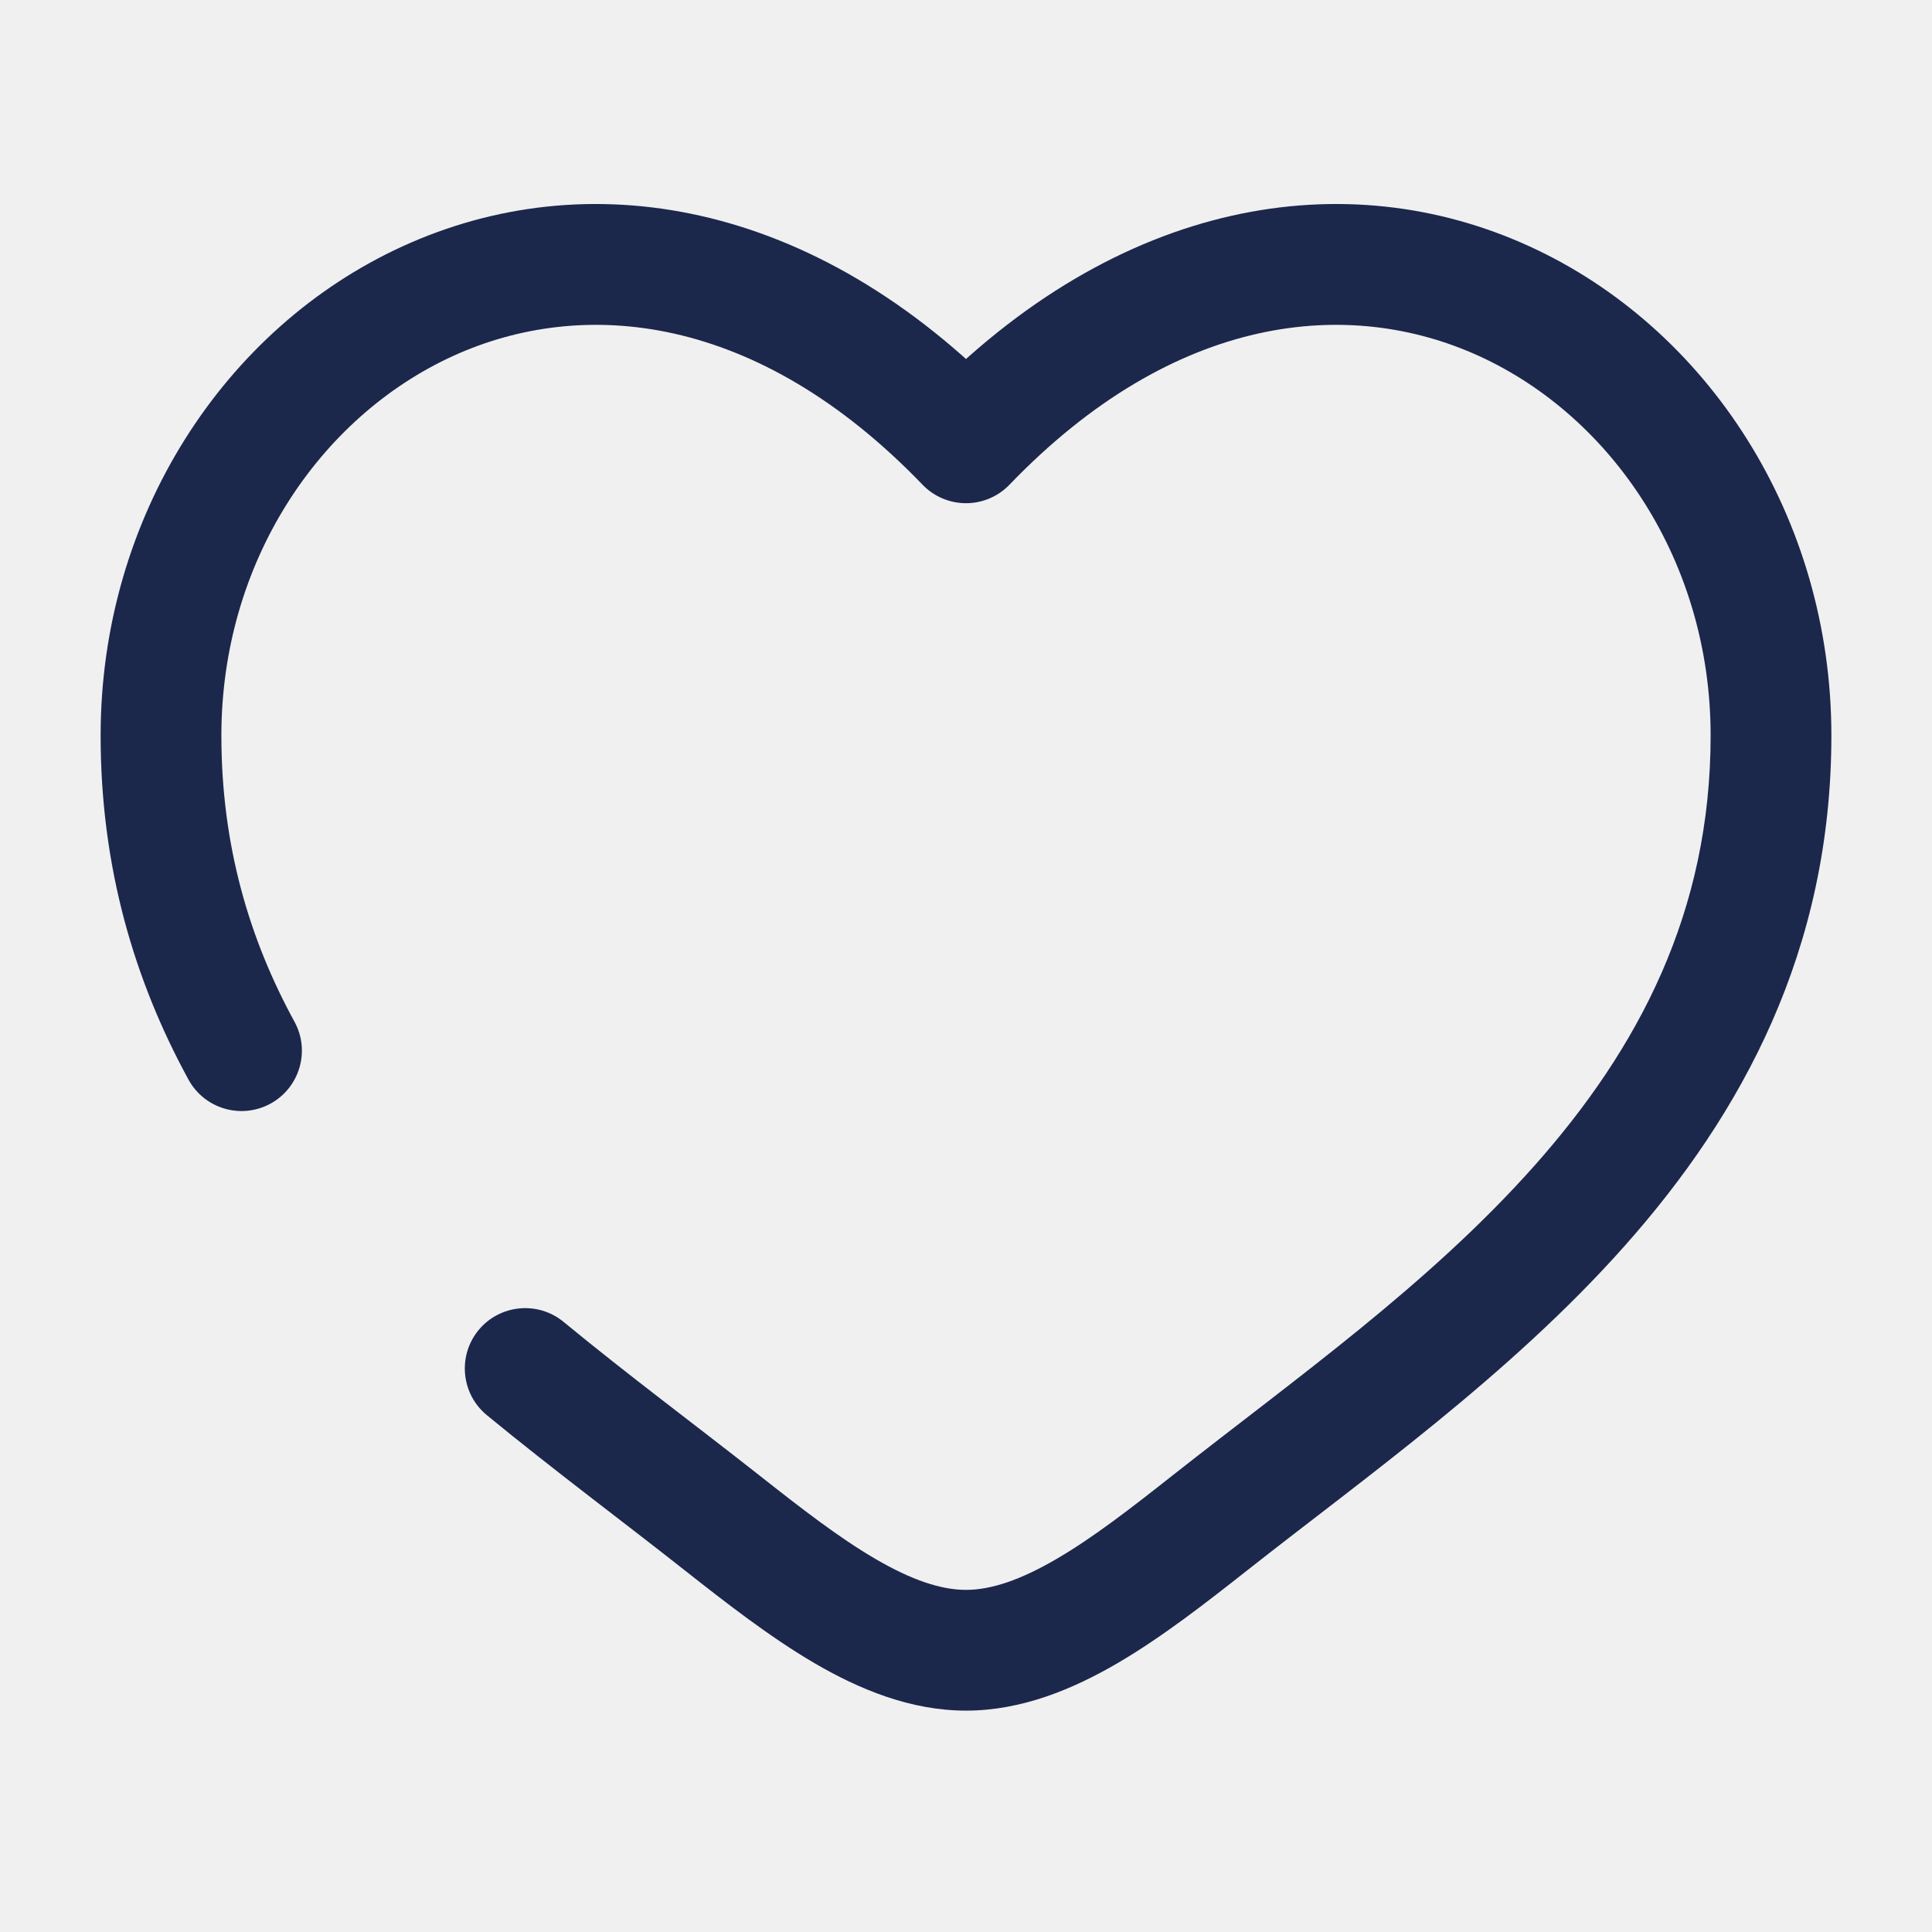
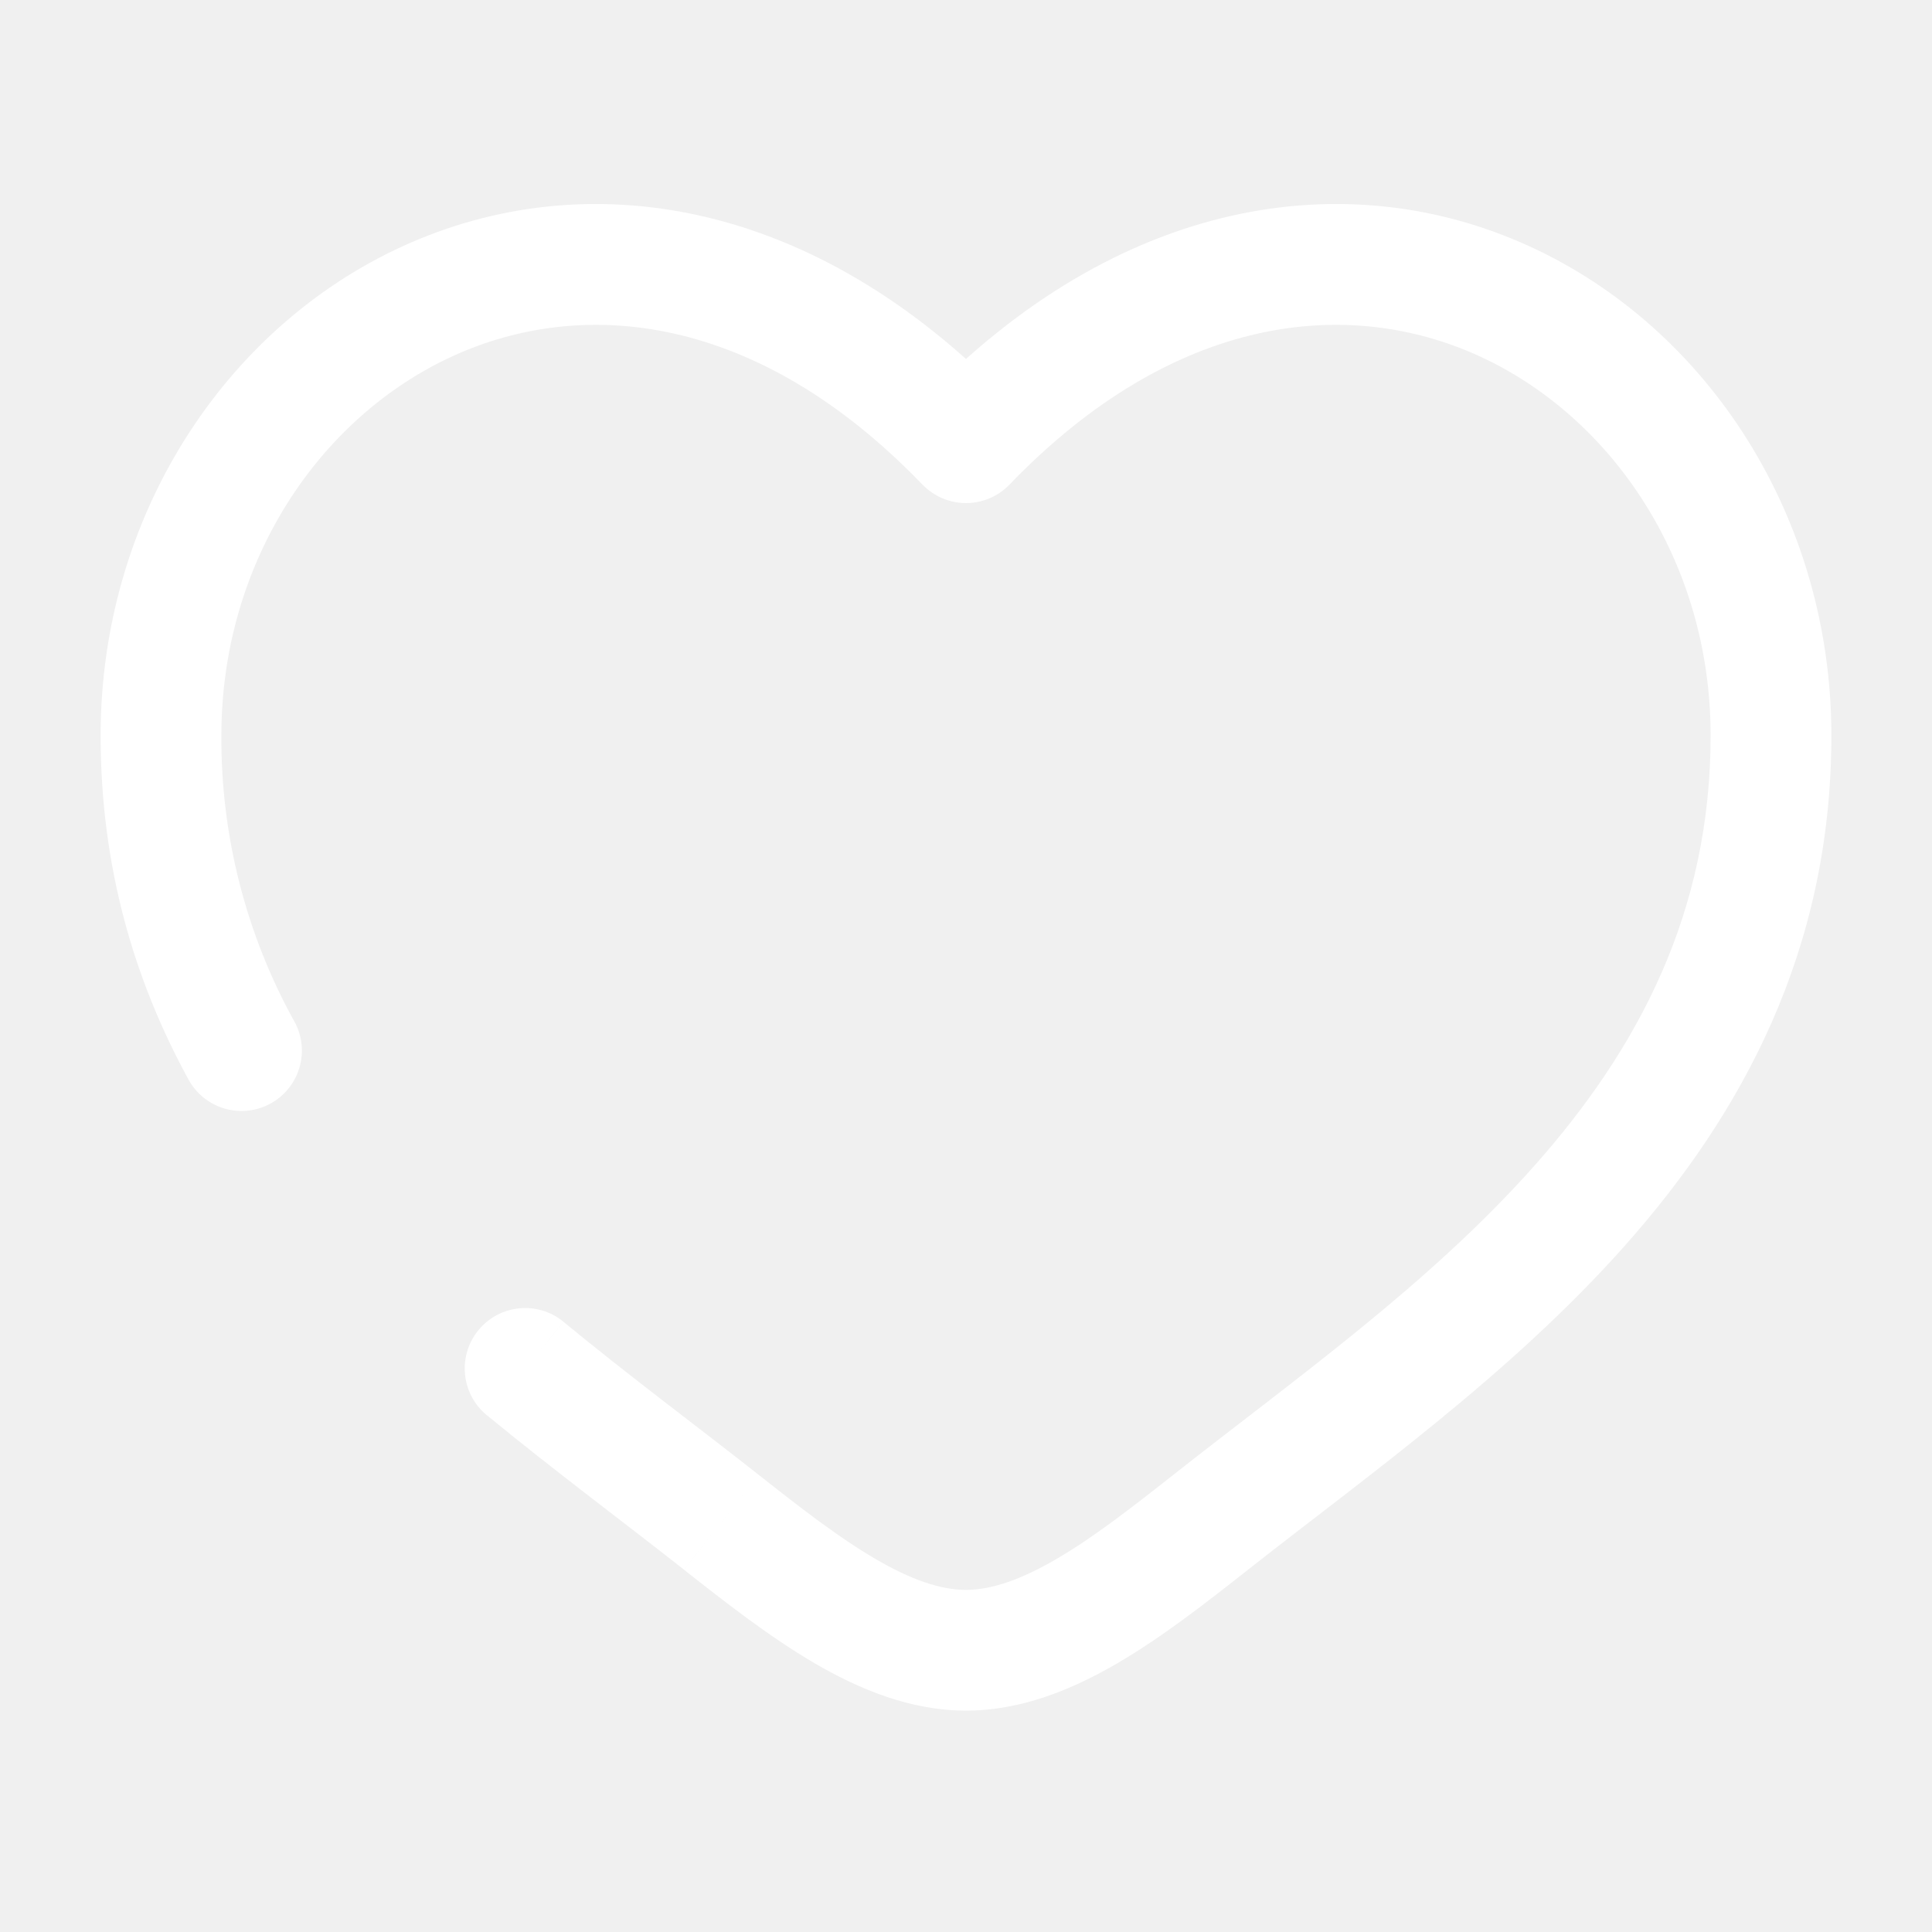
- <svg xmlns="http://www.w3.org/2000/svg" width="800px" height="800px" viewBox="0 0 24 24" fill="none">
-   <path d="M8.962 18.911L9.426 18.322L8.962 18.911ZM12 5.501L11.46 6.021C11.601 6.168 11.796 6.251 12 6.251C12.204 6.251 12.399 6.168 12.54 6.021L12 5.501ZM15.038 18.911L15.503 19.5L15.038 18.911ZM7.001 16.421C6.681 16.158 6.208 16.204 5.945 16.523C5.682 16.843 5.728 17.316 6.047 17.579L7.001 16.421ZM2.342 13.412C2.541 13.775 2.996 13.908 3.36 13.71C3.723 13.511 3.857 13.055 3.658 12.692L2.342 13.412ZM2.75 9.137C2.75 6.986 3.965 5.183 5.624 4.424C7.236 3.687 9.402 3.883 11.46 6.021L12.54 4.981C10.098 2.444 7.264 2.025 5.001 3.06C2.785 4.073 1.25 6.425 1.25 9.137H2.75ZM8.497 19.5C9.01 19.904 9.56 20.334 10.117 20.66C10.674 20.985 11.31 21.25 12 21.25V19.75C11.69 19.75 11.326 19.629 10.874 19.365C10.421 19.101 9.952 18.737 9.426 18.322L8.497 19.5ZM15.503 19.5C16.929 18.375 18.753 17.087 20.183 15.476C21.64 13.836 22.75 11.803 22.75 9.137H21.25C21.25 11.335 20.351 13.028 19.062 14.48C17.747 15.96 16.09 17.127 14.574 18.322L15.503 19.5ZM22.75 9.137C22.75 6.425 21.215 4.073 18.999 3.06C16.736 2.025 13.902 2.444 11.46 4.981L12.54 6.021C14.598 3.883 16.764 3.687 18.376 4.424C20.035 5.183 21.25 6.986 21.25 9.137H22.75ZM14.574 18.322C14.048 18.737 13.579 19.101 13.126 19.365C12.674 19.629 12.31 19.75 12 19.75V21.25C12.69 21.25 13.326 20.985 13.883 20.66C14.441 20.334 14.99 19.904 15.503 19.5L14.574 18.322ZM9.426 18.322C8.63 17.695 7.821 17.096 7.001 16.421L6.047 17.579C6.878 18.262 7.755 18.914 8.497 19.5L9.426 18.322ZM3.658 12.692C3.097 11.666 2.75 10.503 2.75 9.137H1.25C1.25 10.775 1.67 12.183 2.342 13.412L3.658 12.692Z" fill="#1C274C" />
+ <svg xmlns="http://www.w3.org/2000/svg" width="800" height="800" viewBox="0 0 24 24" fill="none">
+   <path d="M8.962 18.91l.464-.588-.464.589zM12 5.5l-.54.52a.75.75 0 001.08 0L12 5.5zm3.038 13.41l.465.59-.465-.59zm-8.037-2.49a.75.75 0 00-.954 1.16l.954-1.16zm-4.659-3.009a.75.75 0 101.316-.72l-1.316.72zm.408-4.274c0-2.15 1.215-3.954 2.874-4.713 1.612-.737 3.778-.541 5.836 1.597l1.08-1.04C10.1 2.444 7.264 2.025 5 3.06 2.786 4.073 1.25 6.425 1.25 9.137h1.5zM8.497 19.5c.513.404 1.063.834 1.62 1.16.557.325 1.193.59 1.883.59v-1.5c-.31 0-.674-.12-1.126-.385-.453-.264-.922-.628-1.448-1.043L8.497 19.5zm7.006 0c1.426-1.125 3.25-2.413 4.68-4.024 1.457-1.64 2.567-3.673 2.567-6.339h-1.5c0 2.197-.9 3.891-2.188 5.343-1.315 1.48-2.972 2.647-4.488 3.842l.929 1.178zM22.75 9.137c0-2.712-1.535-5.064-3.75-6.077-2.264-1.035-5.098-.616-7.54 1.92l1.08 1.04c2.058-2.137 4.224-2.333 5.836-1.596 1.659.759 2.874 2.562 2.874 4.713h1.5zm-8.176 9.185c-.526.415-.995.779-1.448 1.043-.452.264-.816.385-1.126.385v1.5c.69 0 1.326-.265 1.883-.59.558-.326 1.107-.756 1.62-1.16l-.929-1.178zm-5.148 0c-.796-.627-1.605-1.226-2.425-1.901l-.954 1.158c.83.683 1.708 1.335 2.45 1.92l.93-1.177zm-5.768-5.63a7.252 7.252 0 01-.908-3.555h-1.5c0 1.638.42 3.046 1.092 4.274l1.316-.72z" fill="#ffffff" />
</svg>
